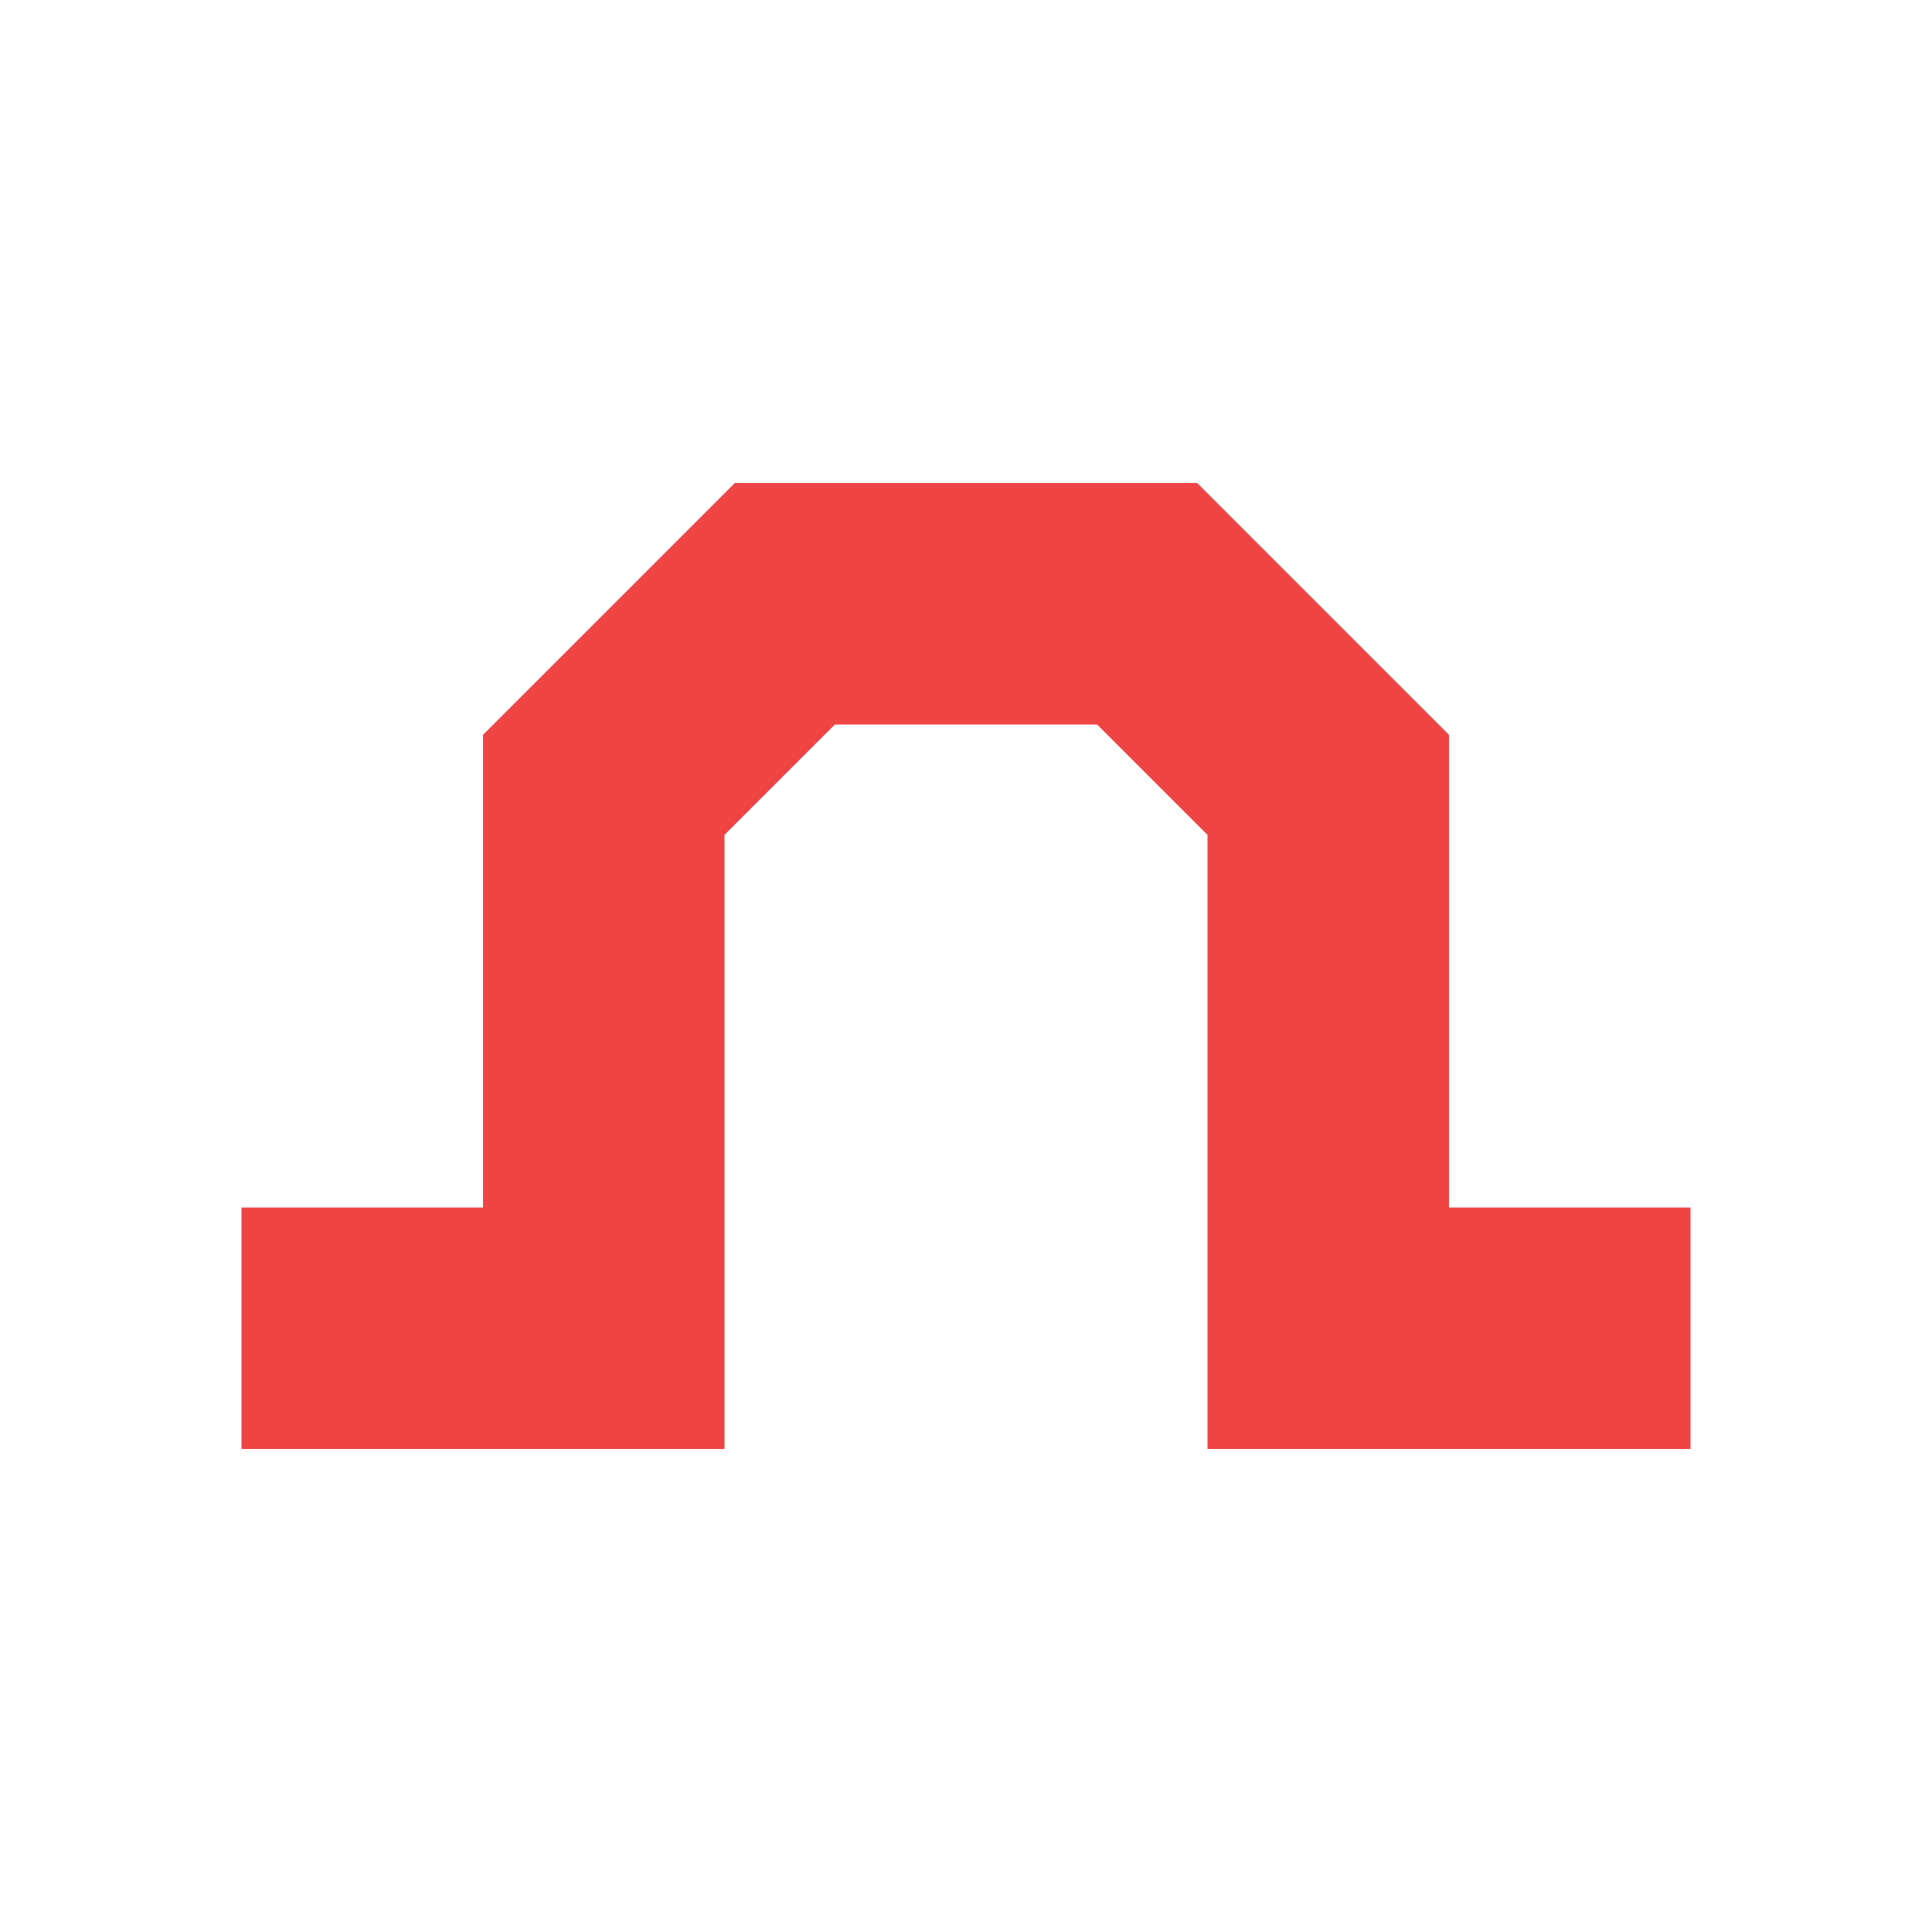
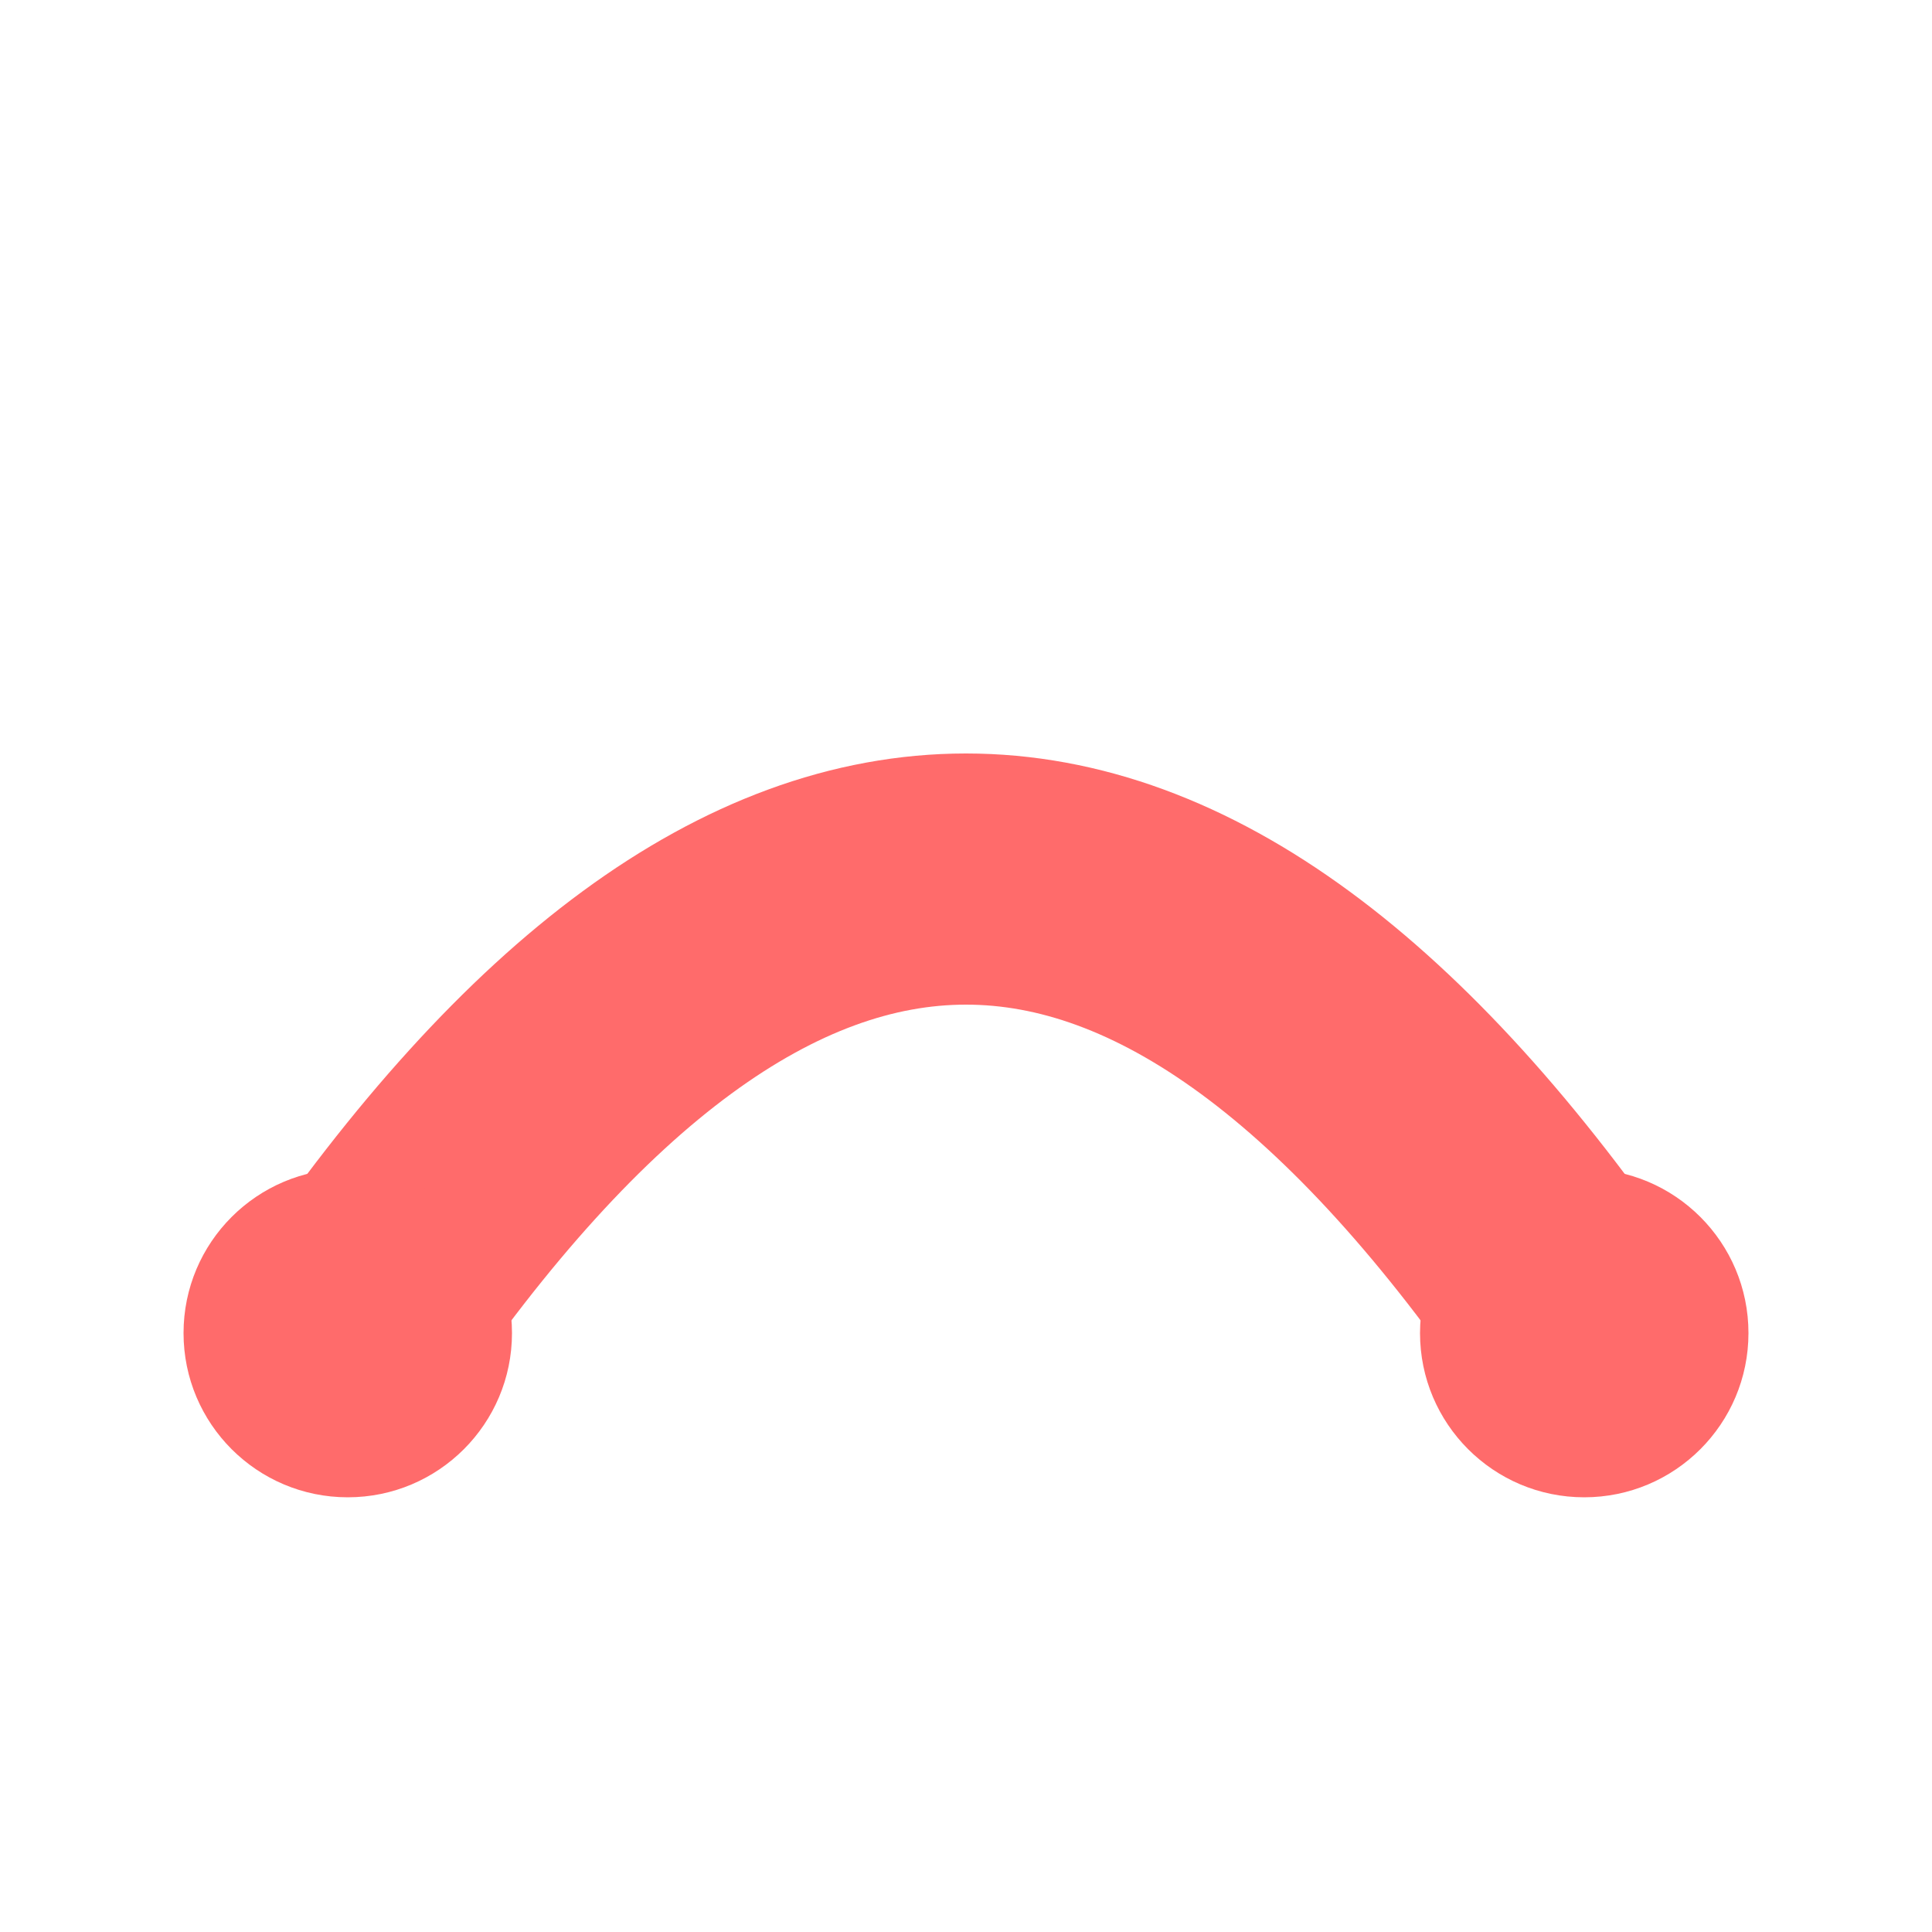
- <svg xmlns="http://www.w3.org/2000/svg" viewBox="0 0 64 64" width="64" height="64" role="img" aria-labelledby="tray-error-title">
-   <path d="M8 44H20V26L26 20H38L44 26V44H56" fill="none" stroke="#ef4444" stroke-width="8" stroke-linecap="butt" stroke-linejoin="miter" />
+ <svg xmlns="http://www.w3.org/2000/svg" viewBox="0 0 200 200" role="img" aria-labelledby="t-error">
+   <g fill="#FF6B6B">
+     <path d="M36 138Q100 44 164 138" fill="none" stroke="#FF6B6B" stroke-width="26" stroke-linecap="round" />
+     <circle cx="36" cy="138" r="17" />
+     <circle cx="164" cy="138" r="17" />
+   </g>
</svg>
